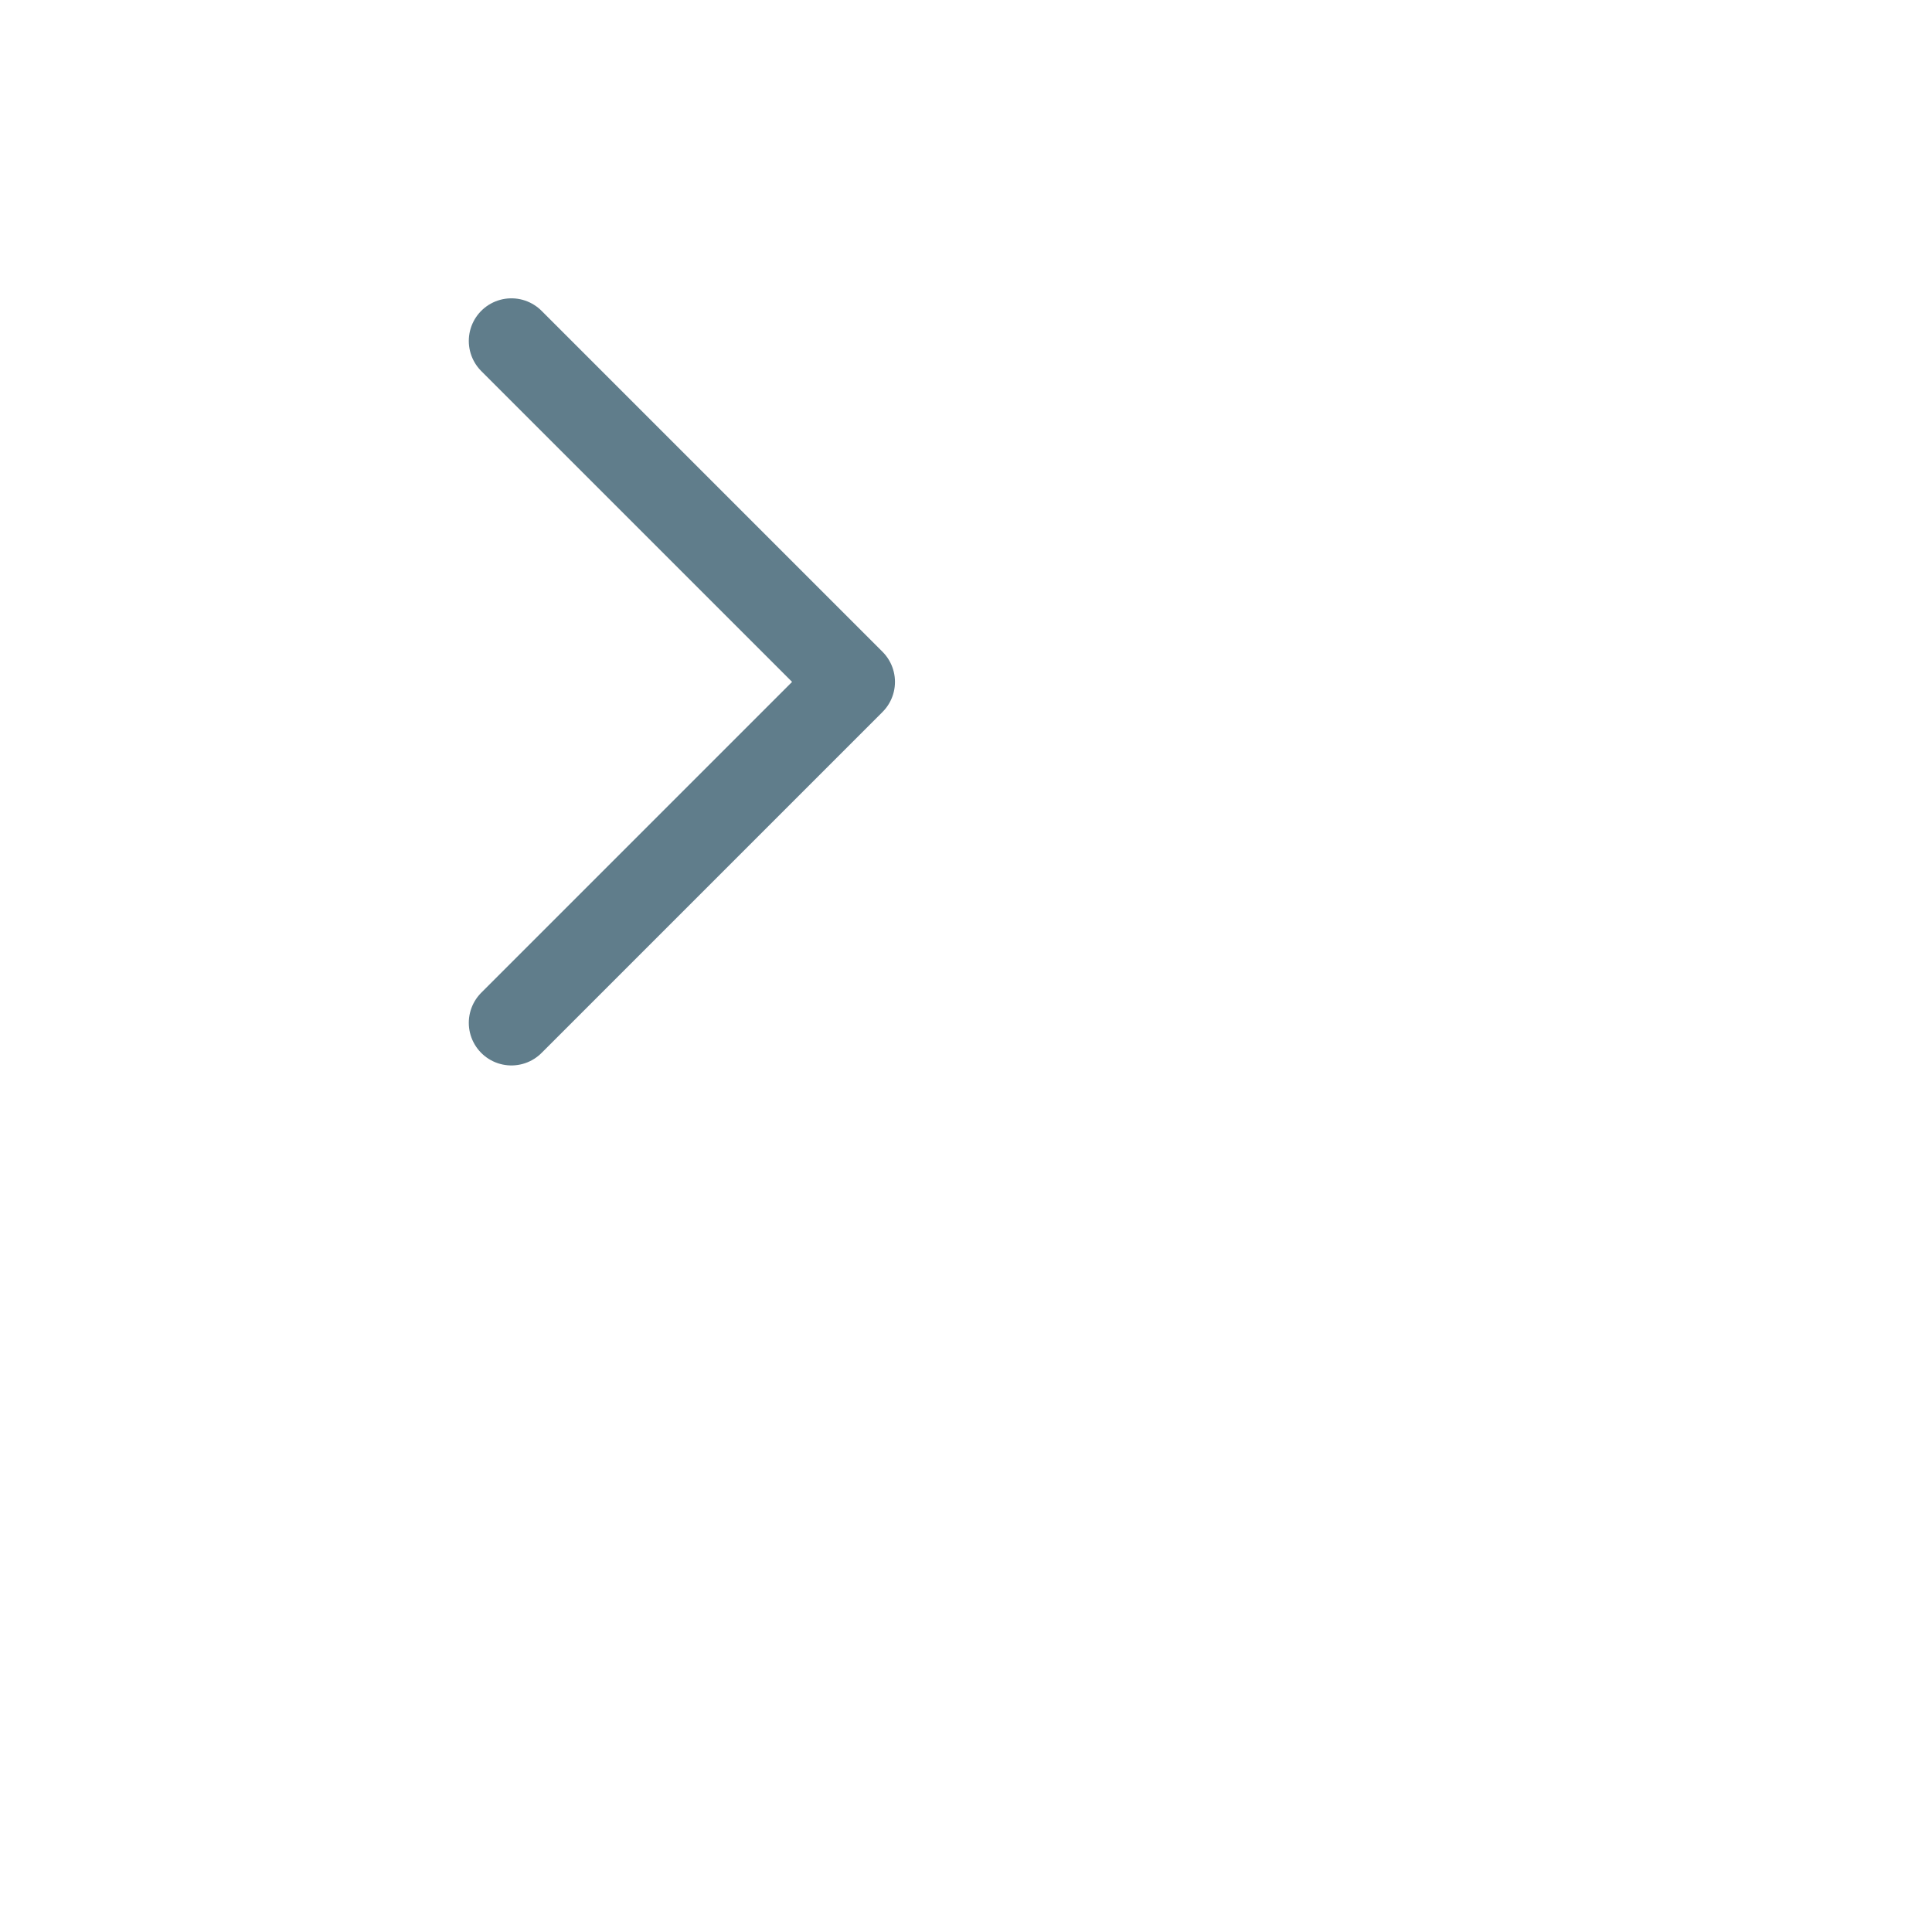
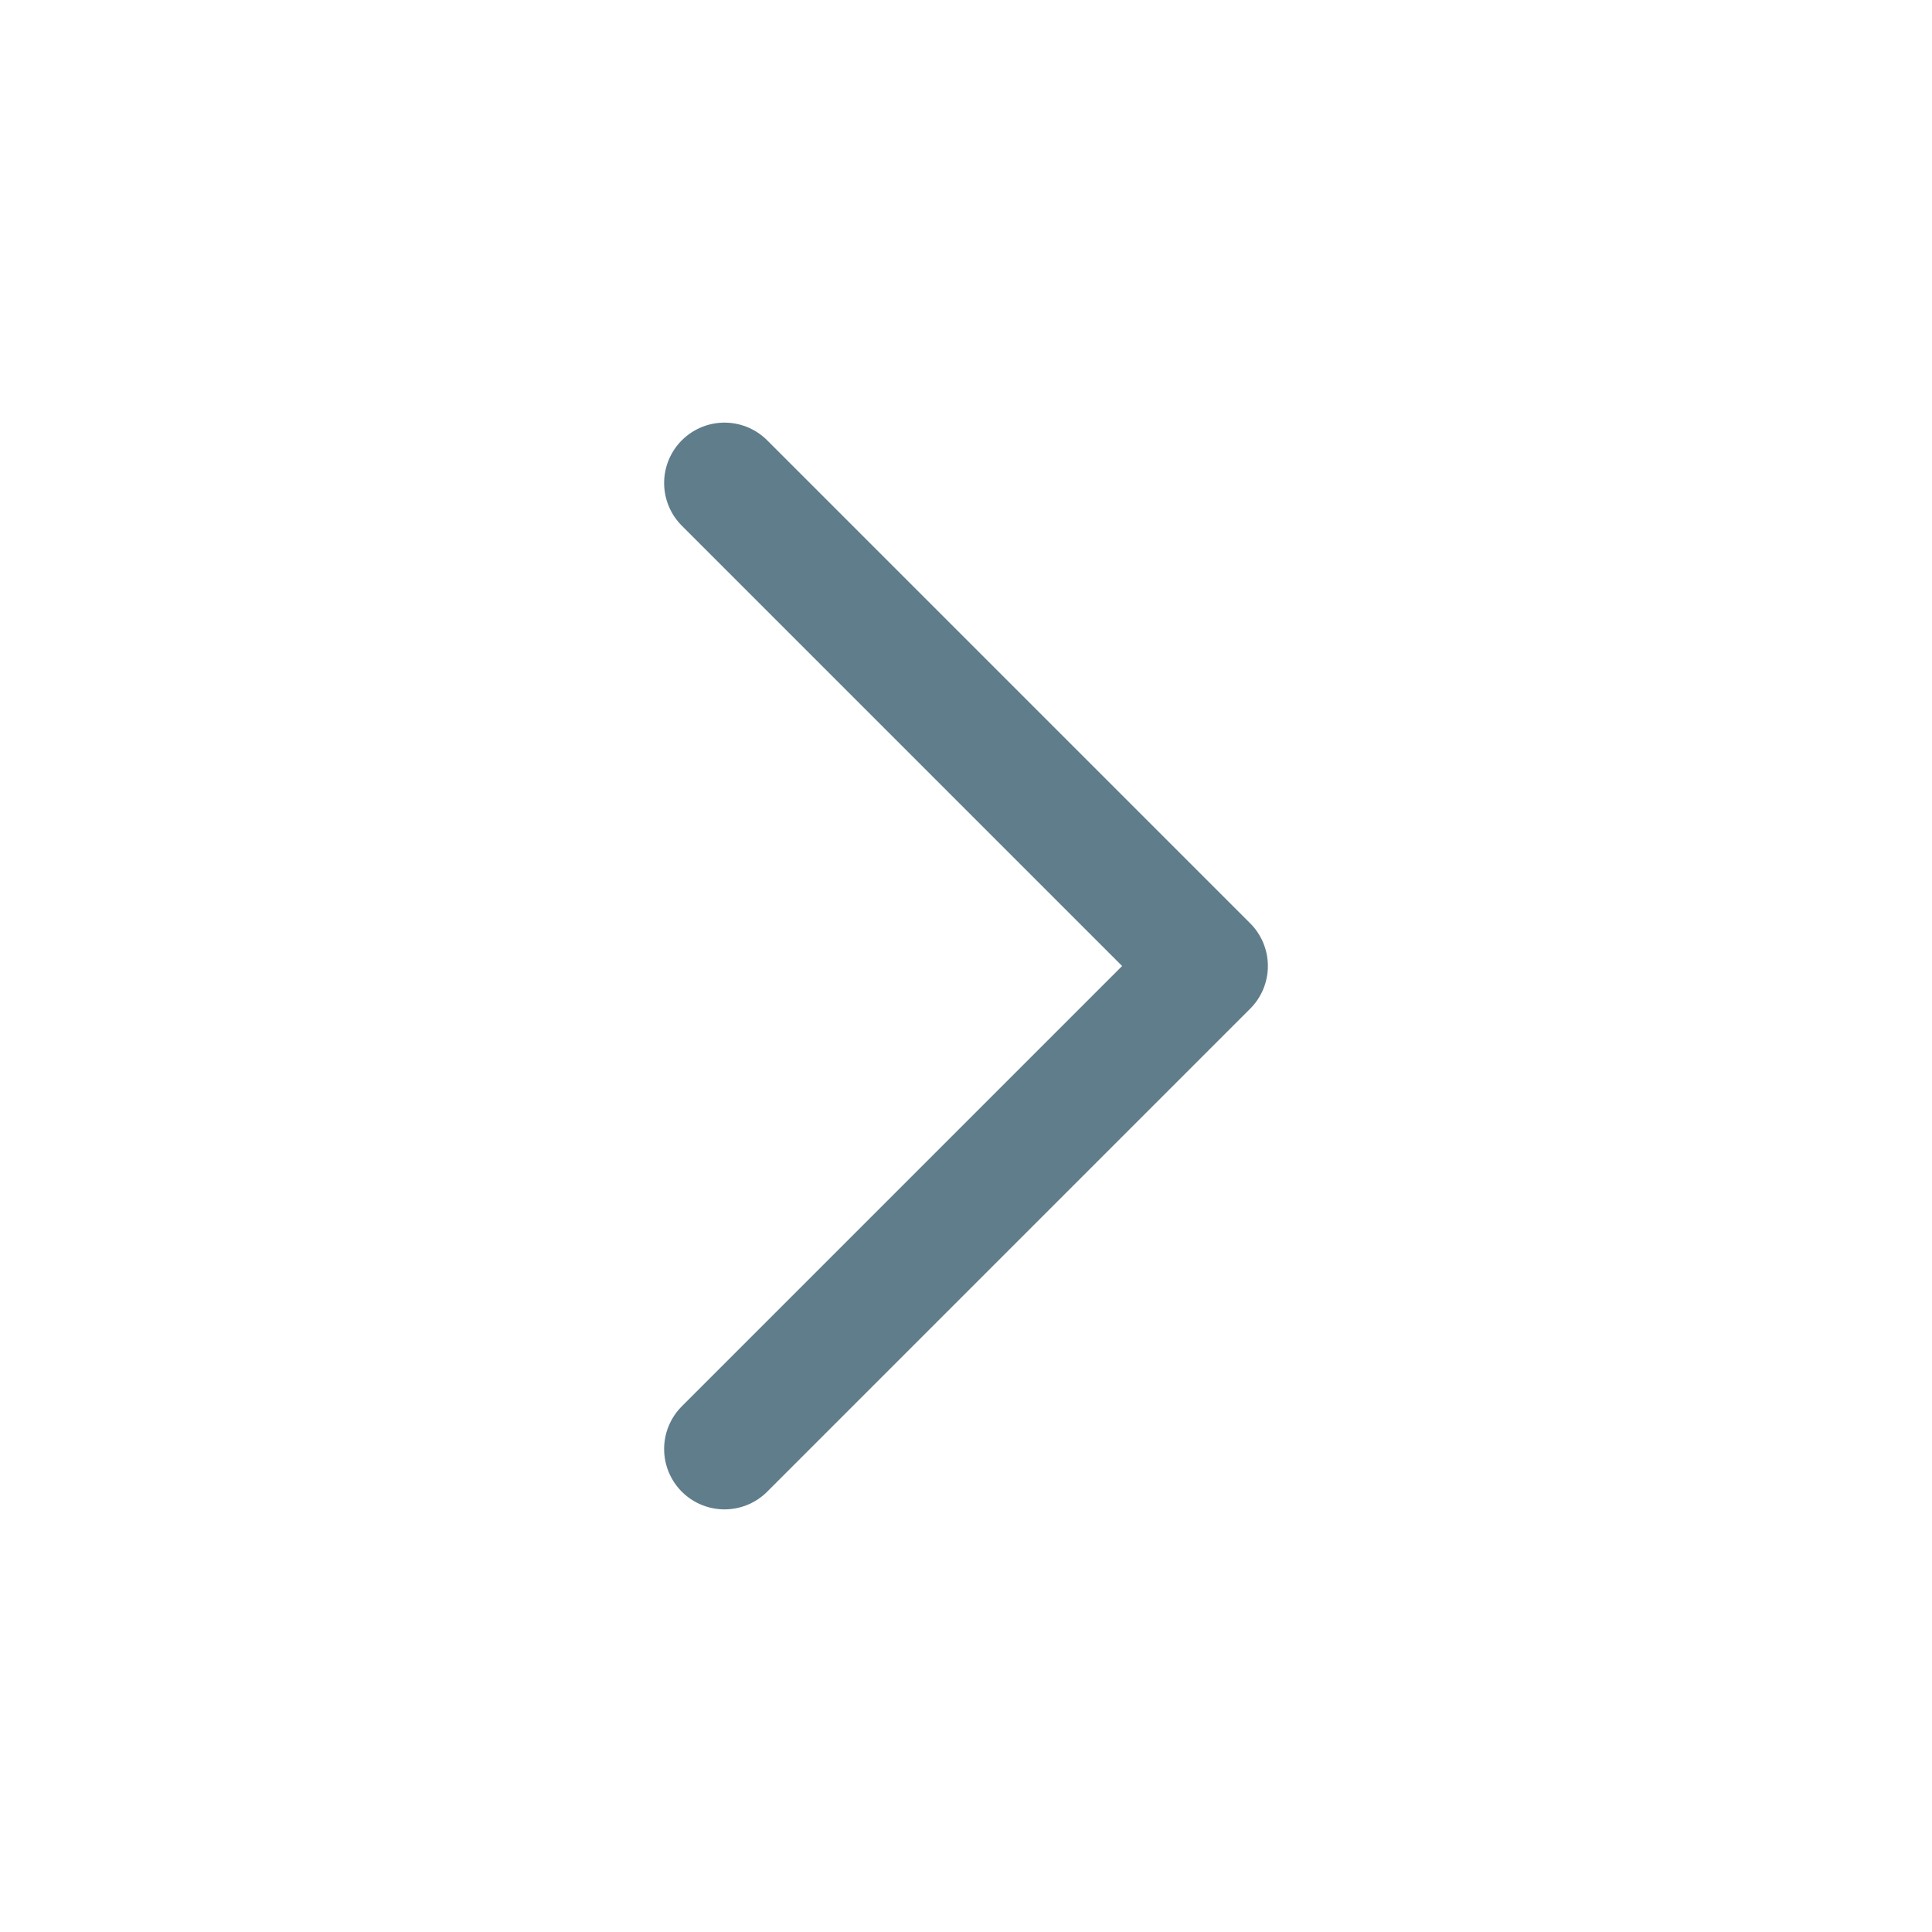
- <svg xmlns="http://www.w3.org/2000/svg" class="icon icon-tabler icon-tabler-chevron-right" width="34" height="34" view-box="0 0 24 24" stroke-width="1.5" stroke="#607D8B" fill="none" stroke-linecap="round" stroke-linejoin="round">
+ <svg view-box="0 0 24 24" stroke-width="1.5" stroke="#607D8B" fill="none" stroke-linecap="round" stroke-linejoin="round">
  <path stroke="none" d="M0 0h24v24H0z" />
  <polyline points="9 6 15 12 9 18" />
</svg>
